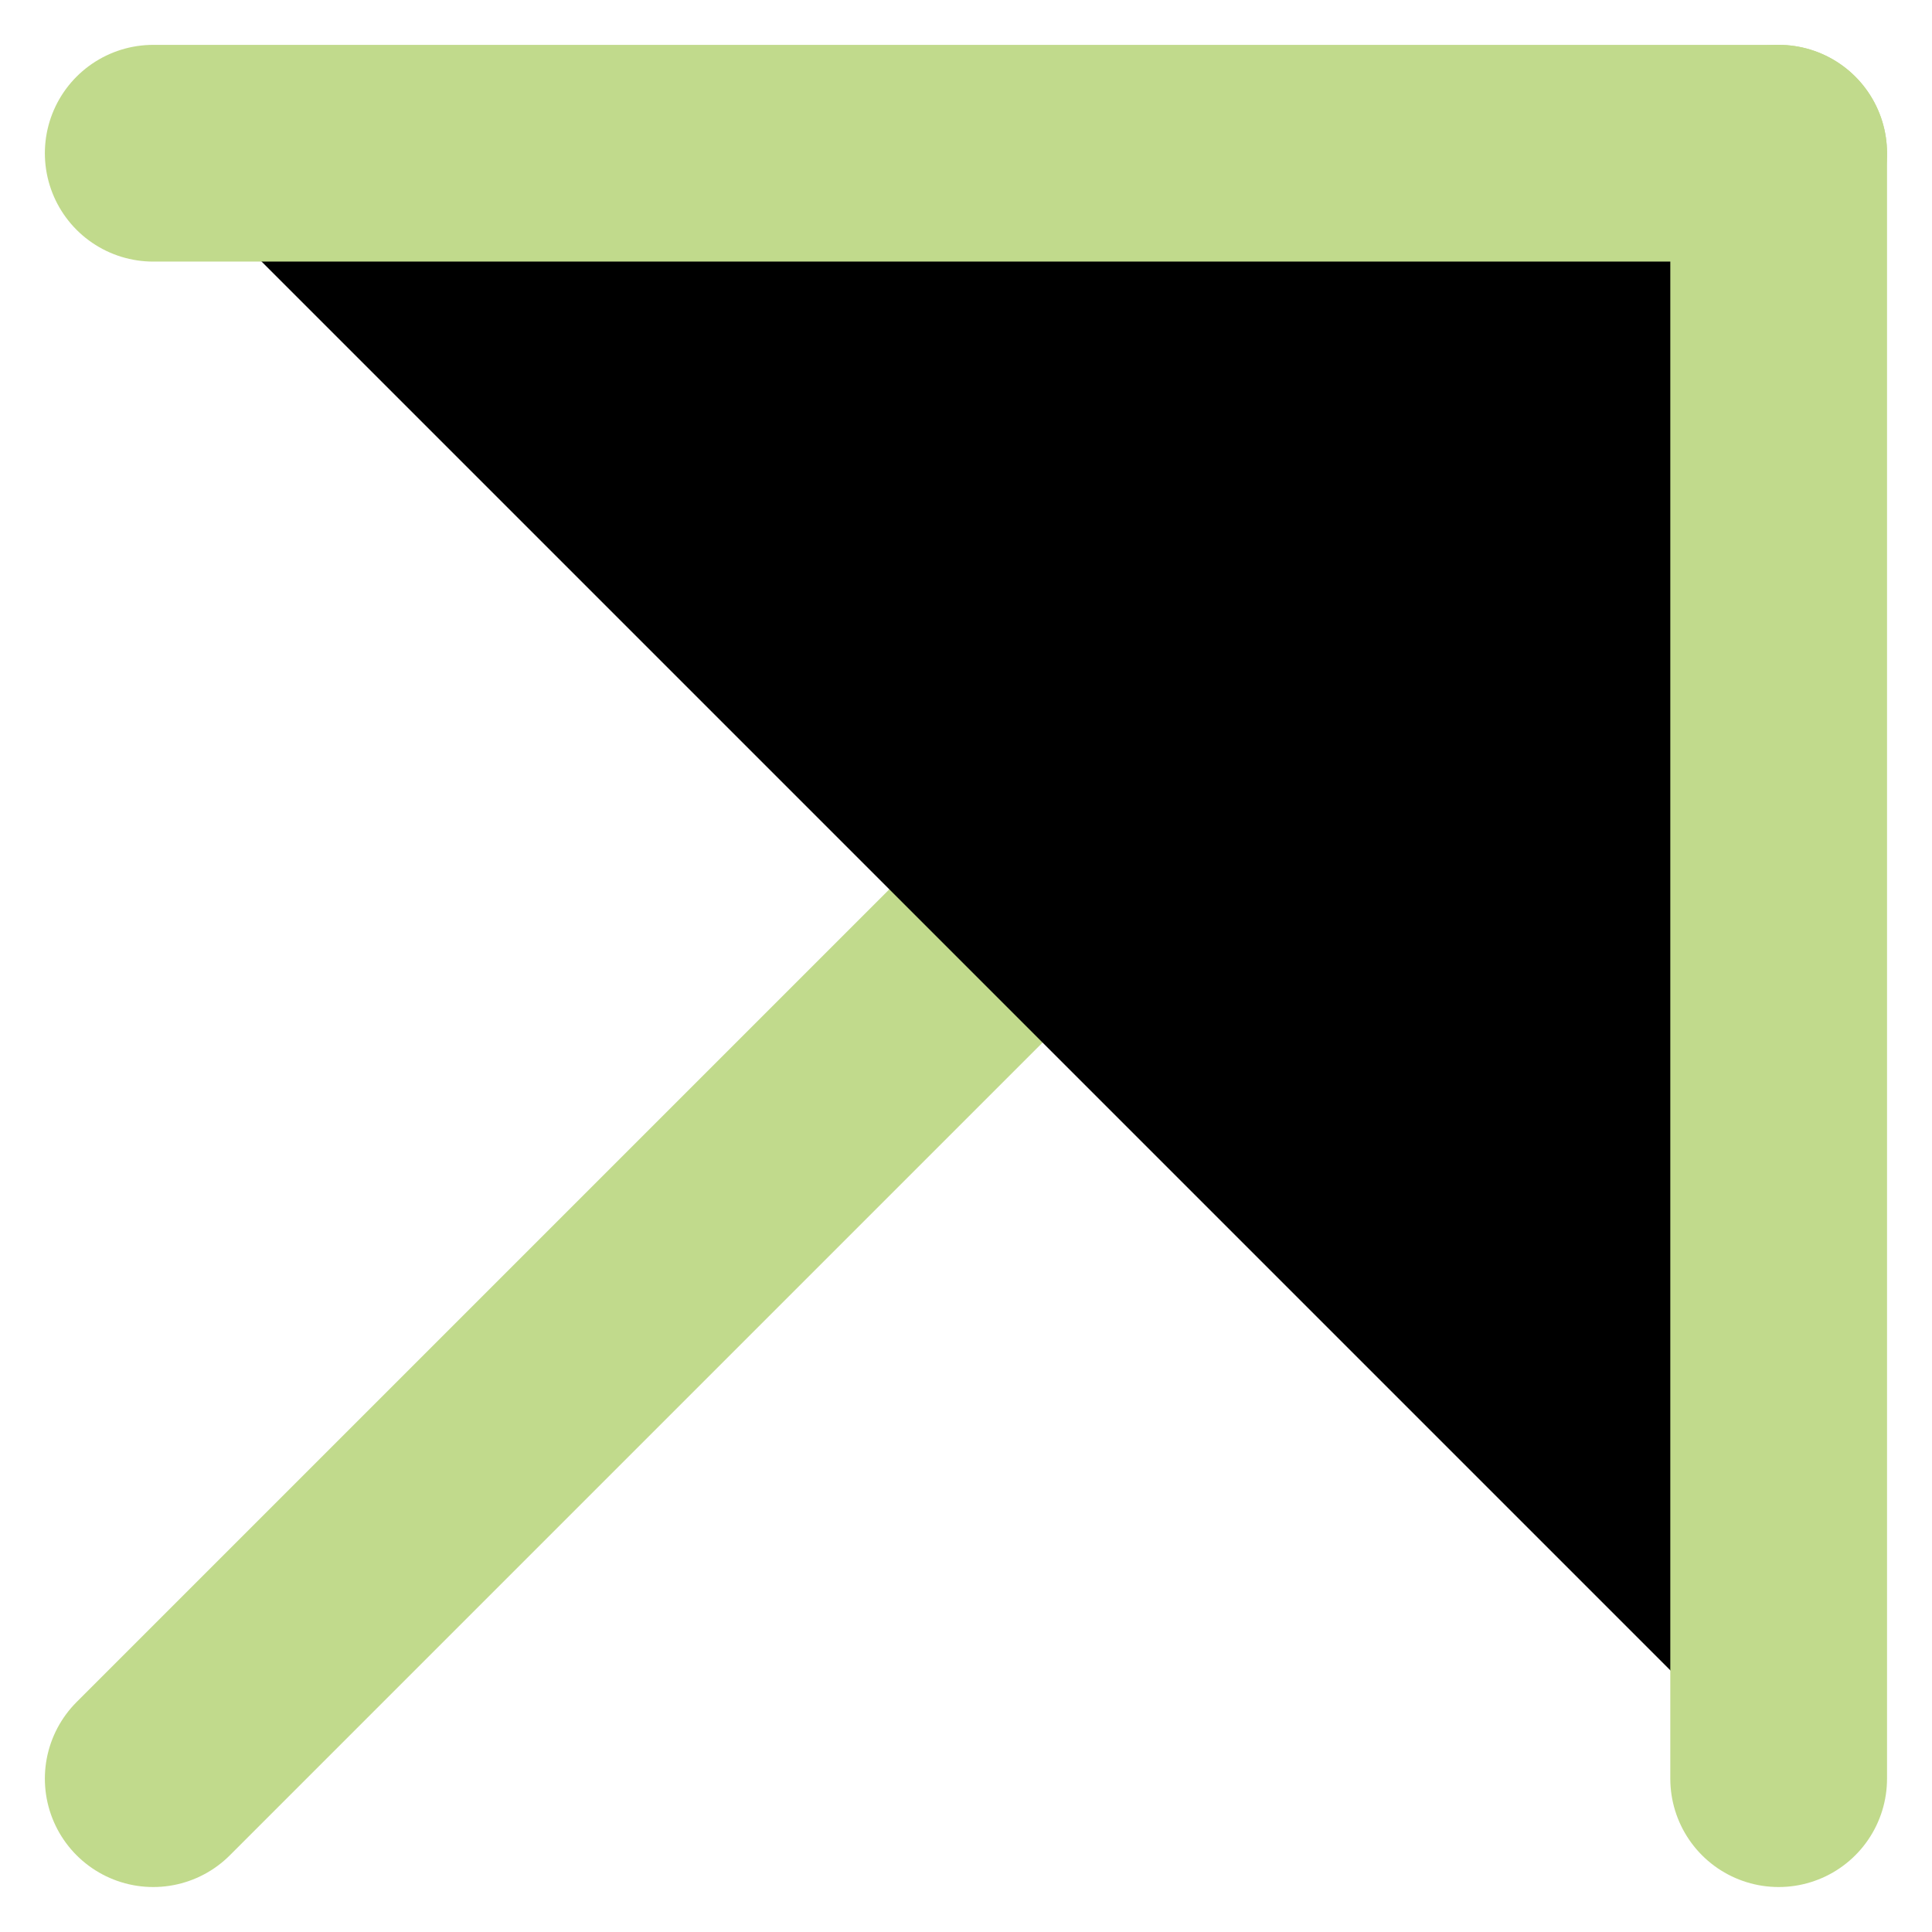
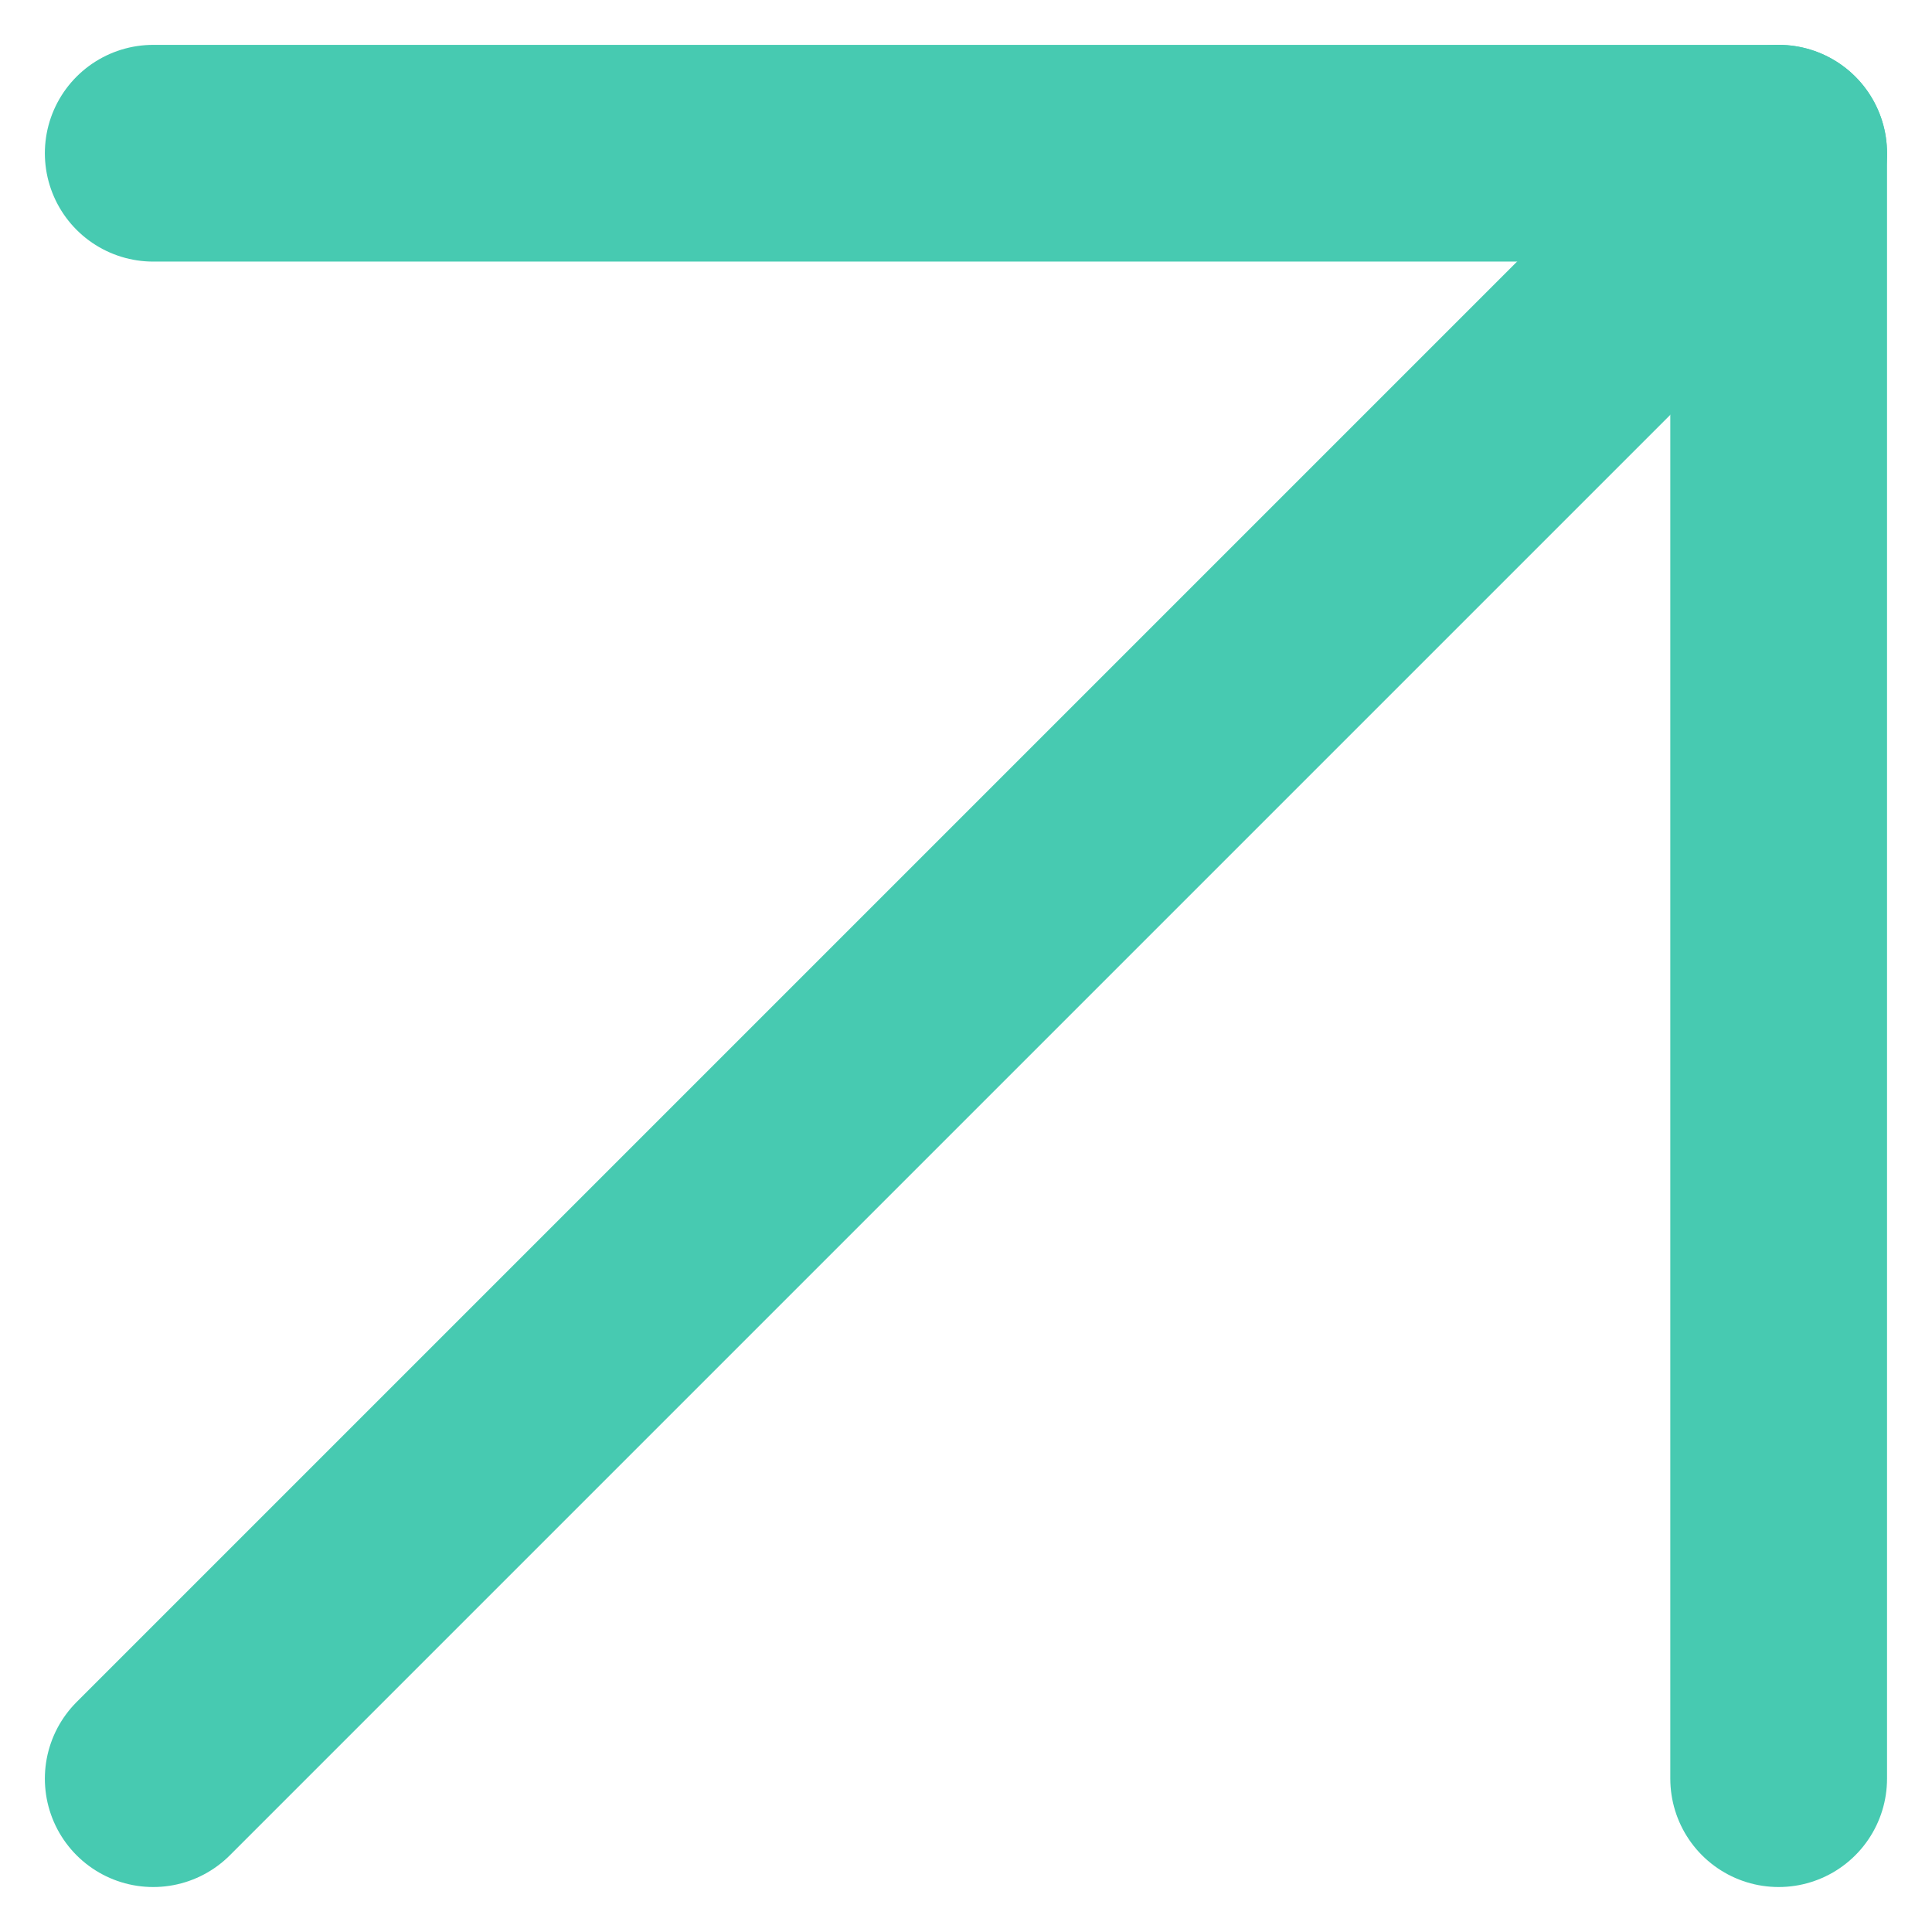
<svg xmlns="http://www.w3.org/2000/svg" width="17.828" height="17.829" viewBox="0 0 17.828 17.829">
  <g id="Icon_feather-arrow-up-right" data-name="Icon feather-arrow-up-right" transform="translate(-9.086 -9.086)">
-     <path id="Path_16" data-name="Path 16" d="M10.5,25.5l15-15" stroke="#C1DA8C" stroke-linecap="round" stroke-linejoin="round" stroke-width="2" />
-     <path id="Path_17" data-name="Path 17" d="M10.5,10.5h15v15" stroke="#C1DA8C" stroke-linecap="round" stroke-linejoin="round" stroke-width="2" />
+     <path id="Path_16" data-name="Path 16" d="M10.5,25.5l15-15" fill="none" stroke="#47cab1" stroke-linecap="round" stroke-linejoin="round" stroke-width="2" />
+     <path id="Path_17" data-name="Path 17" d="M10.5,10.5h15v15" fill="none" stroke="#47cab1" stroke-linecap="round" stroke-linejoin="round" stroke-width="2" />
  </g>
</svg>
